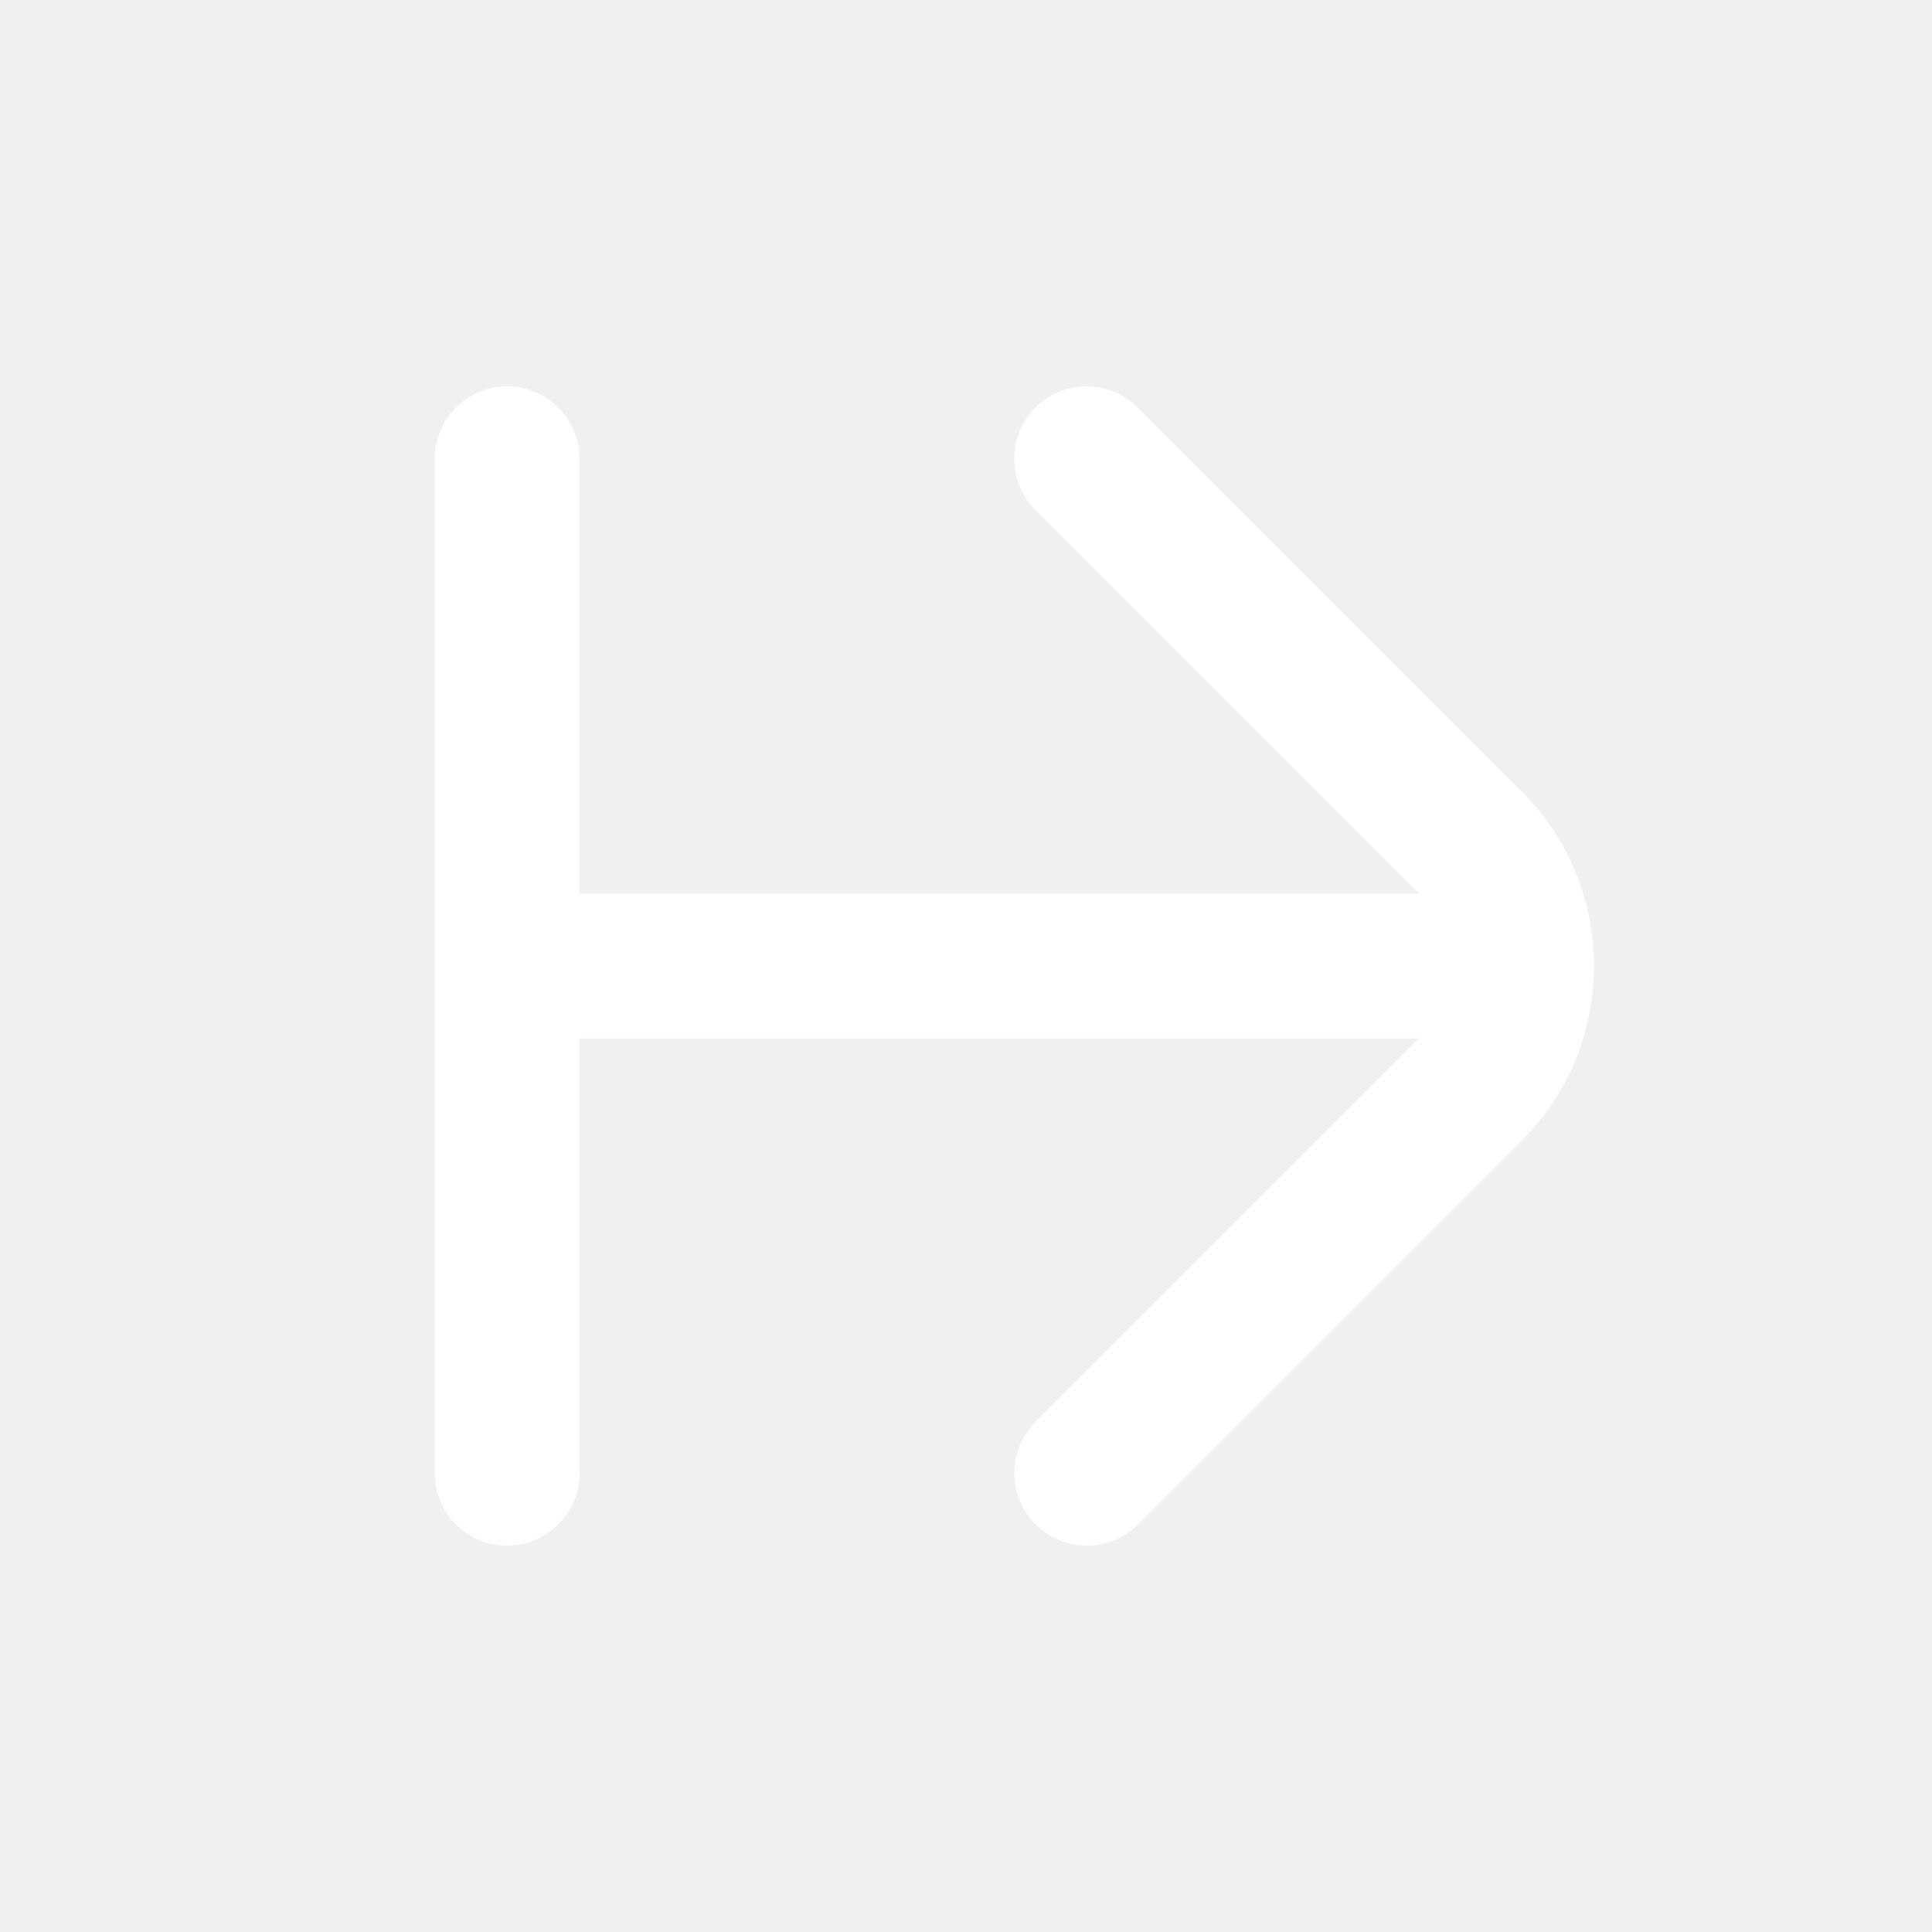
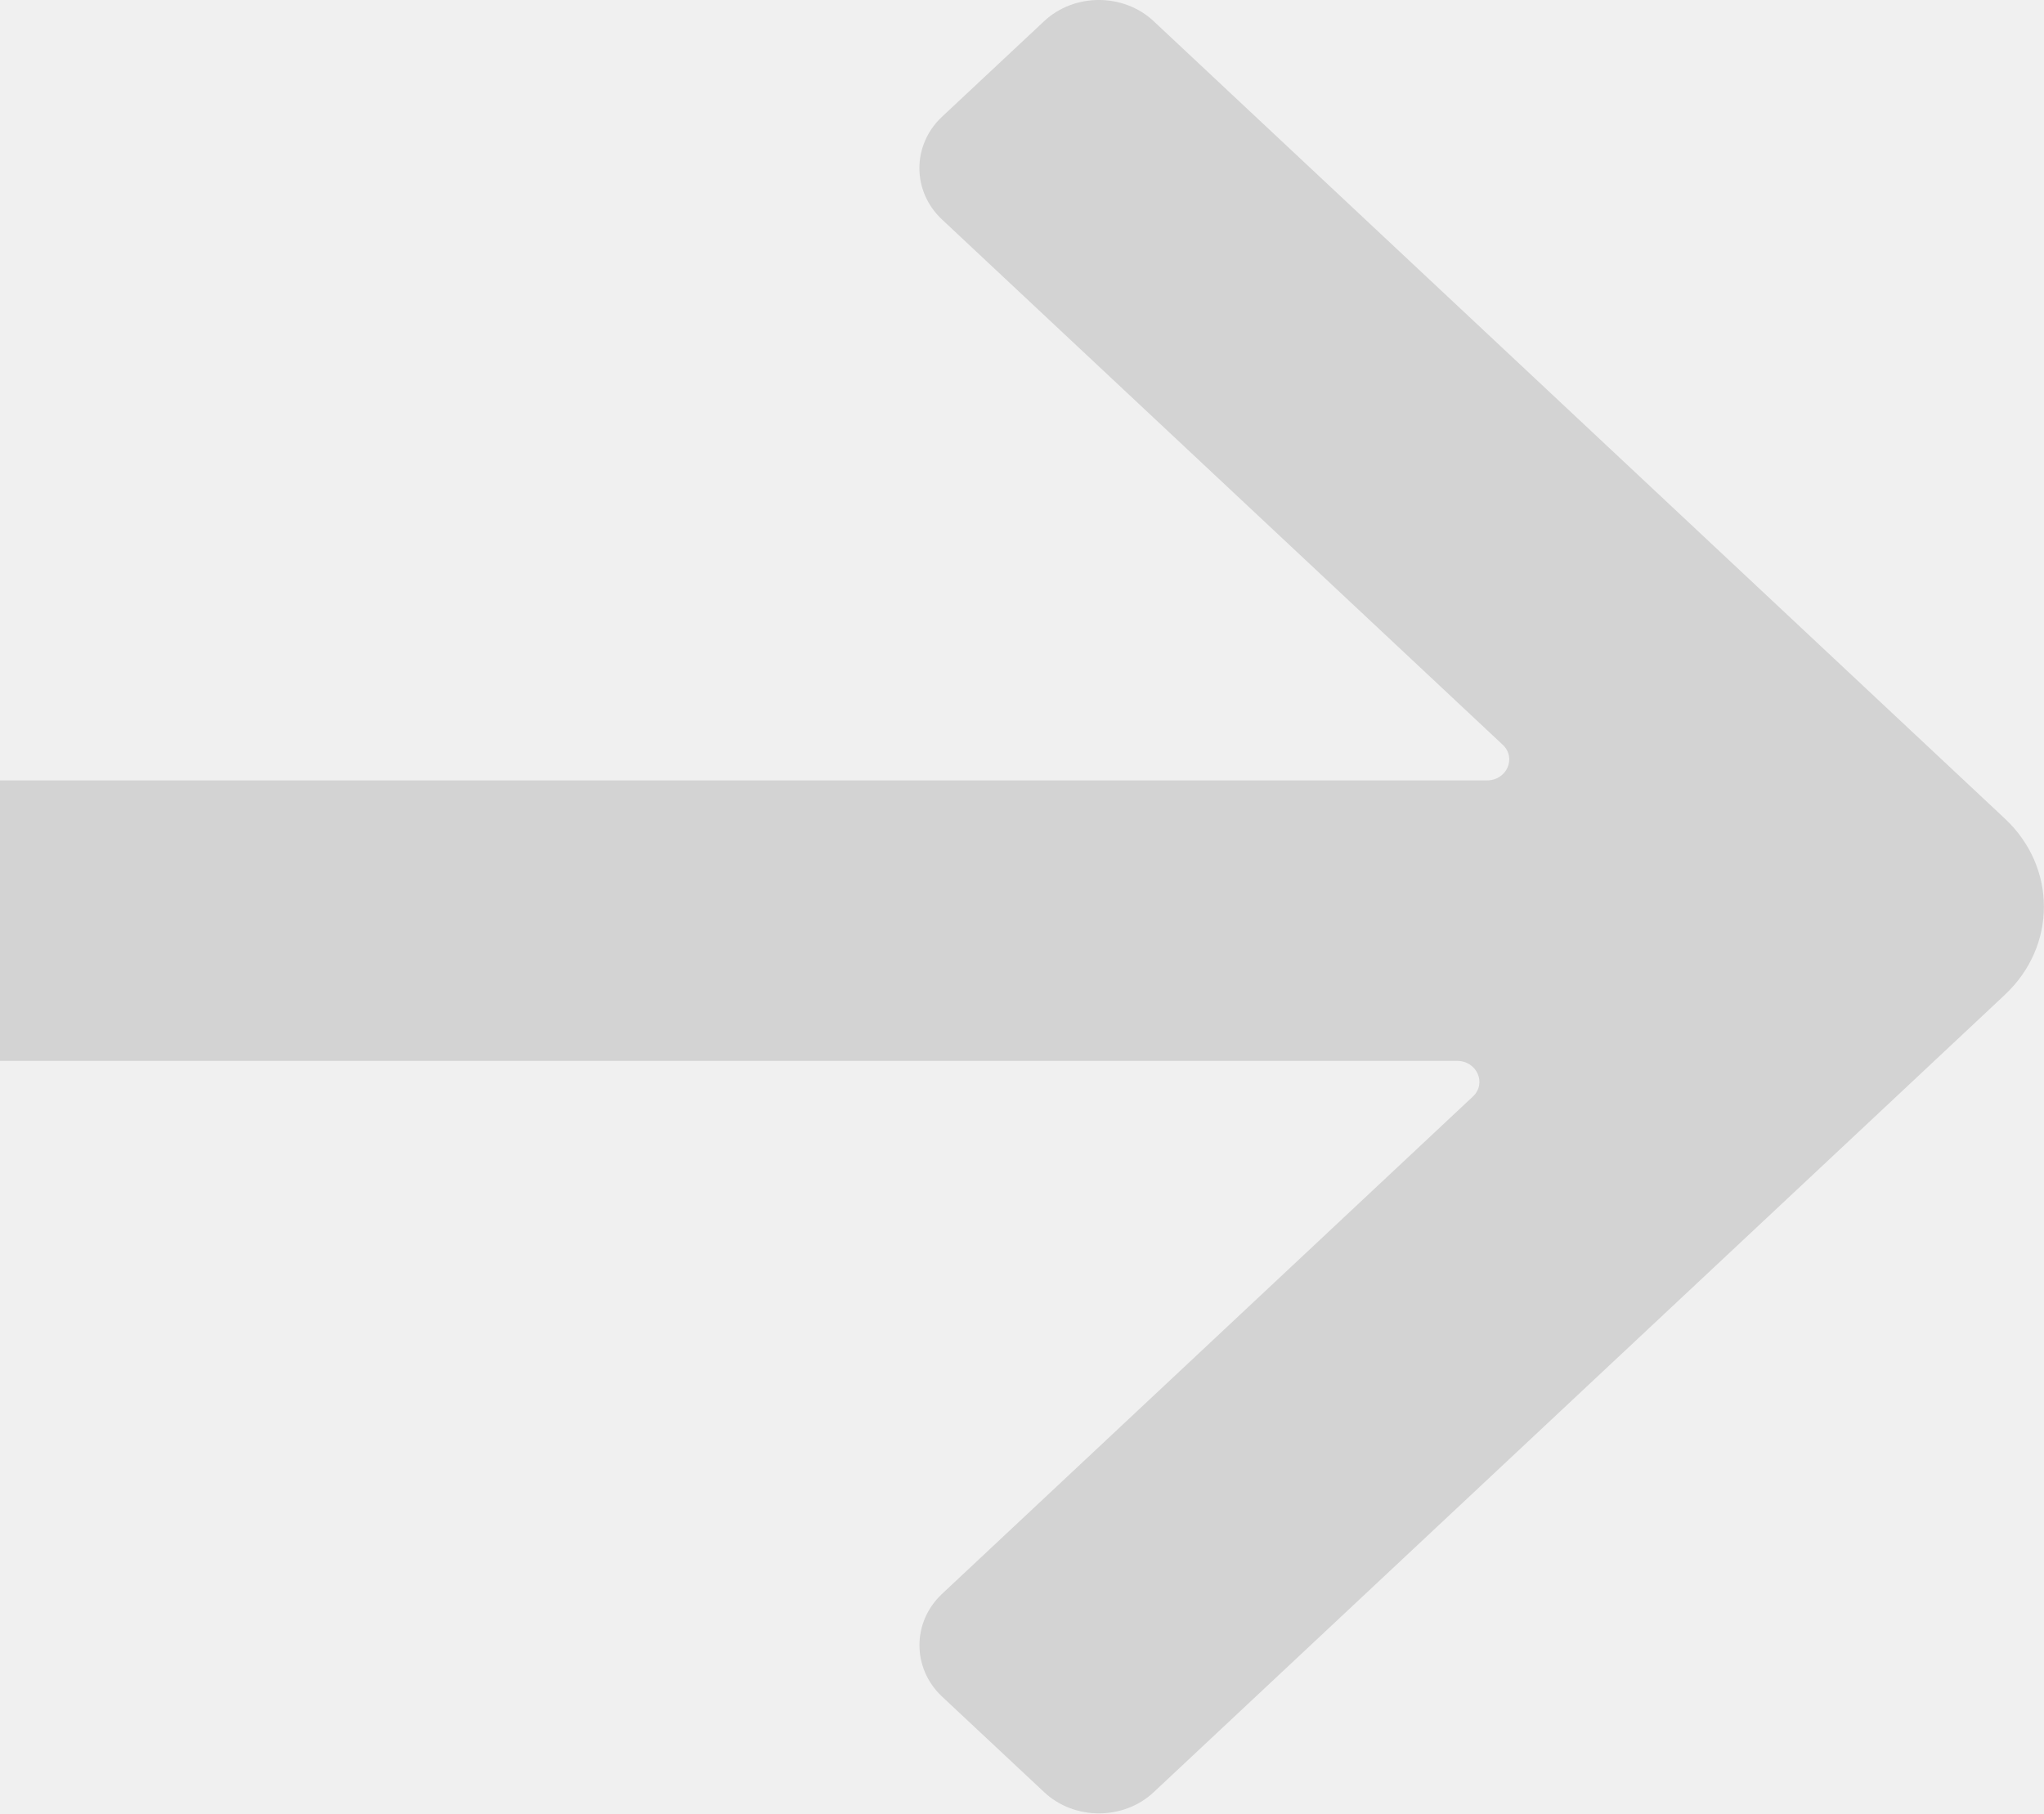
- <svg xmlns="http://www.w3.org/2000/svg" width="40" height="40" fill="none">
-   <path fill="#fff" d="M21.439 8.439a1.504 1.504 0 0 1 2.122 0l7.939 7.94A5.088 5.088 0 0 1 33 20a5.09 5.09 0 0 1-1.5 3.623l-7.939 7.939A1.493 1.493 0 0 1 22.5 32c-.386 0-.77-.146-1.061-.438a1.504 1.504 0 0 1 0-2.123l7.939-7.939H12v9a1.5 1.5 0 1 1-3 0v-21a1.5 1.5 0 1 1 3 0v9h17.378l-7.94-7.938a1.504 1.504 0 0 1 0-2.123Z" />
+ <svg xmlns="http://www.w3.org/2000/svg" id="Layer_2" data-name="Layer 2" viewBox="0 0 338.11 300">
+   <defs>
+     <style>
+       .cls-1 {
+         fill: #d3d3d3;
+       }
+     </style>
+   </defs>
+   <g id="Layer_1-2" data-name="Layer 1">
+     <path class="cls-1" d="M331.67,164.55l-19.48,18.26-121.35,113.69c-4.98,4.67-13.14,4.67-18.11,0l-16.91-15.83c-4.97-4.67-4.97-12.31,0-16.97l87.81-82.28c2.33-2.18.68-5.91-2.61-5.91-80.34,0-160.69,0-241.03,0v-46.4c81.99,0,163.98,0,245.97,0,3.29,0,4.93-3.73,2.61-5.9l-92.76-86.91c-4.97-4.66-4.97-12.3,0-16.97l16.91-15.83c4.97-4.67,13.13-4.67,18.11,0l140.83,131.95c8.58,8.04,8.58,21.06,0,29.1Z" />
+   </g>
</svg>
